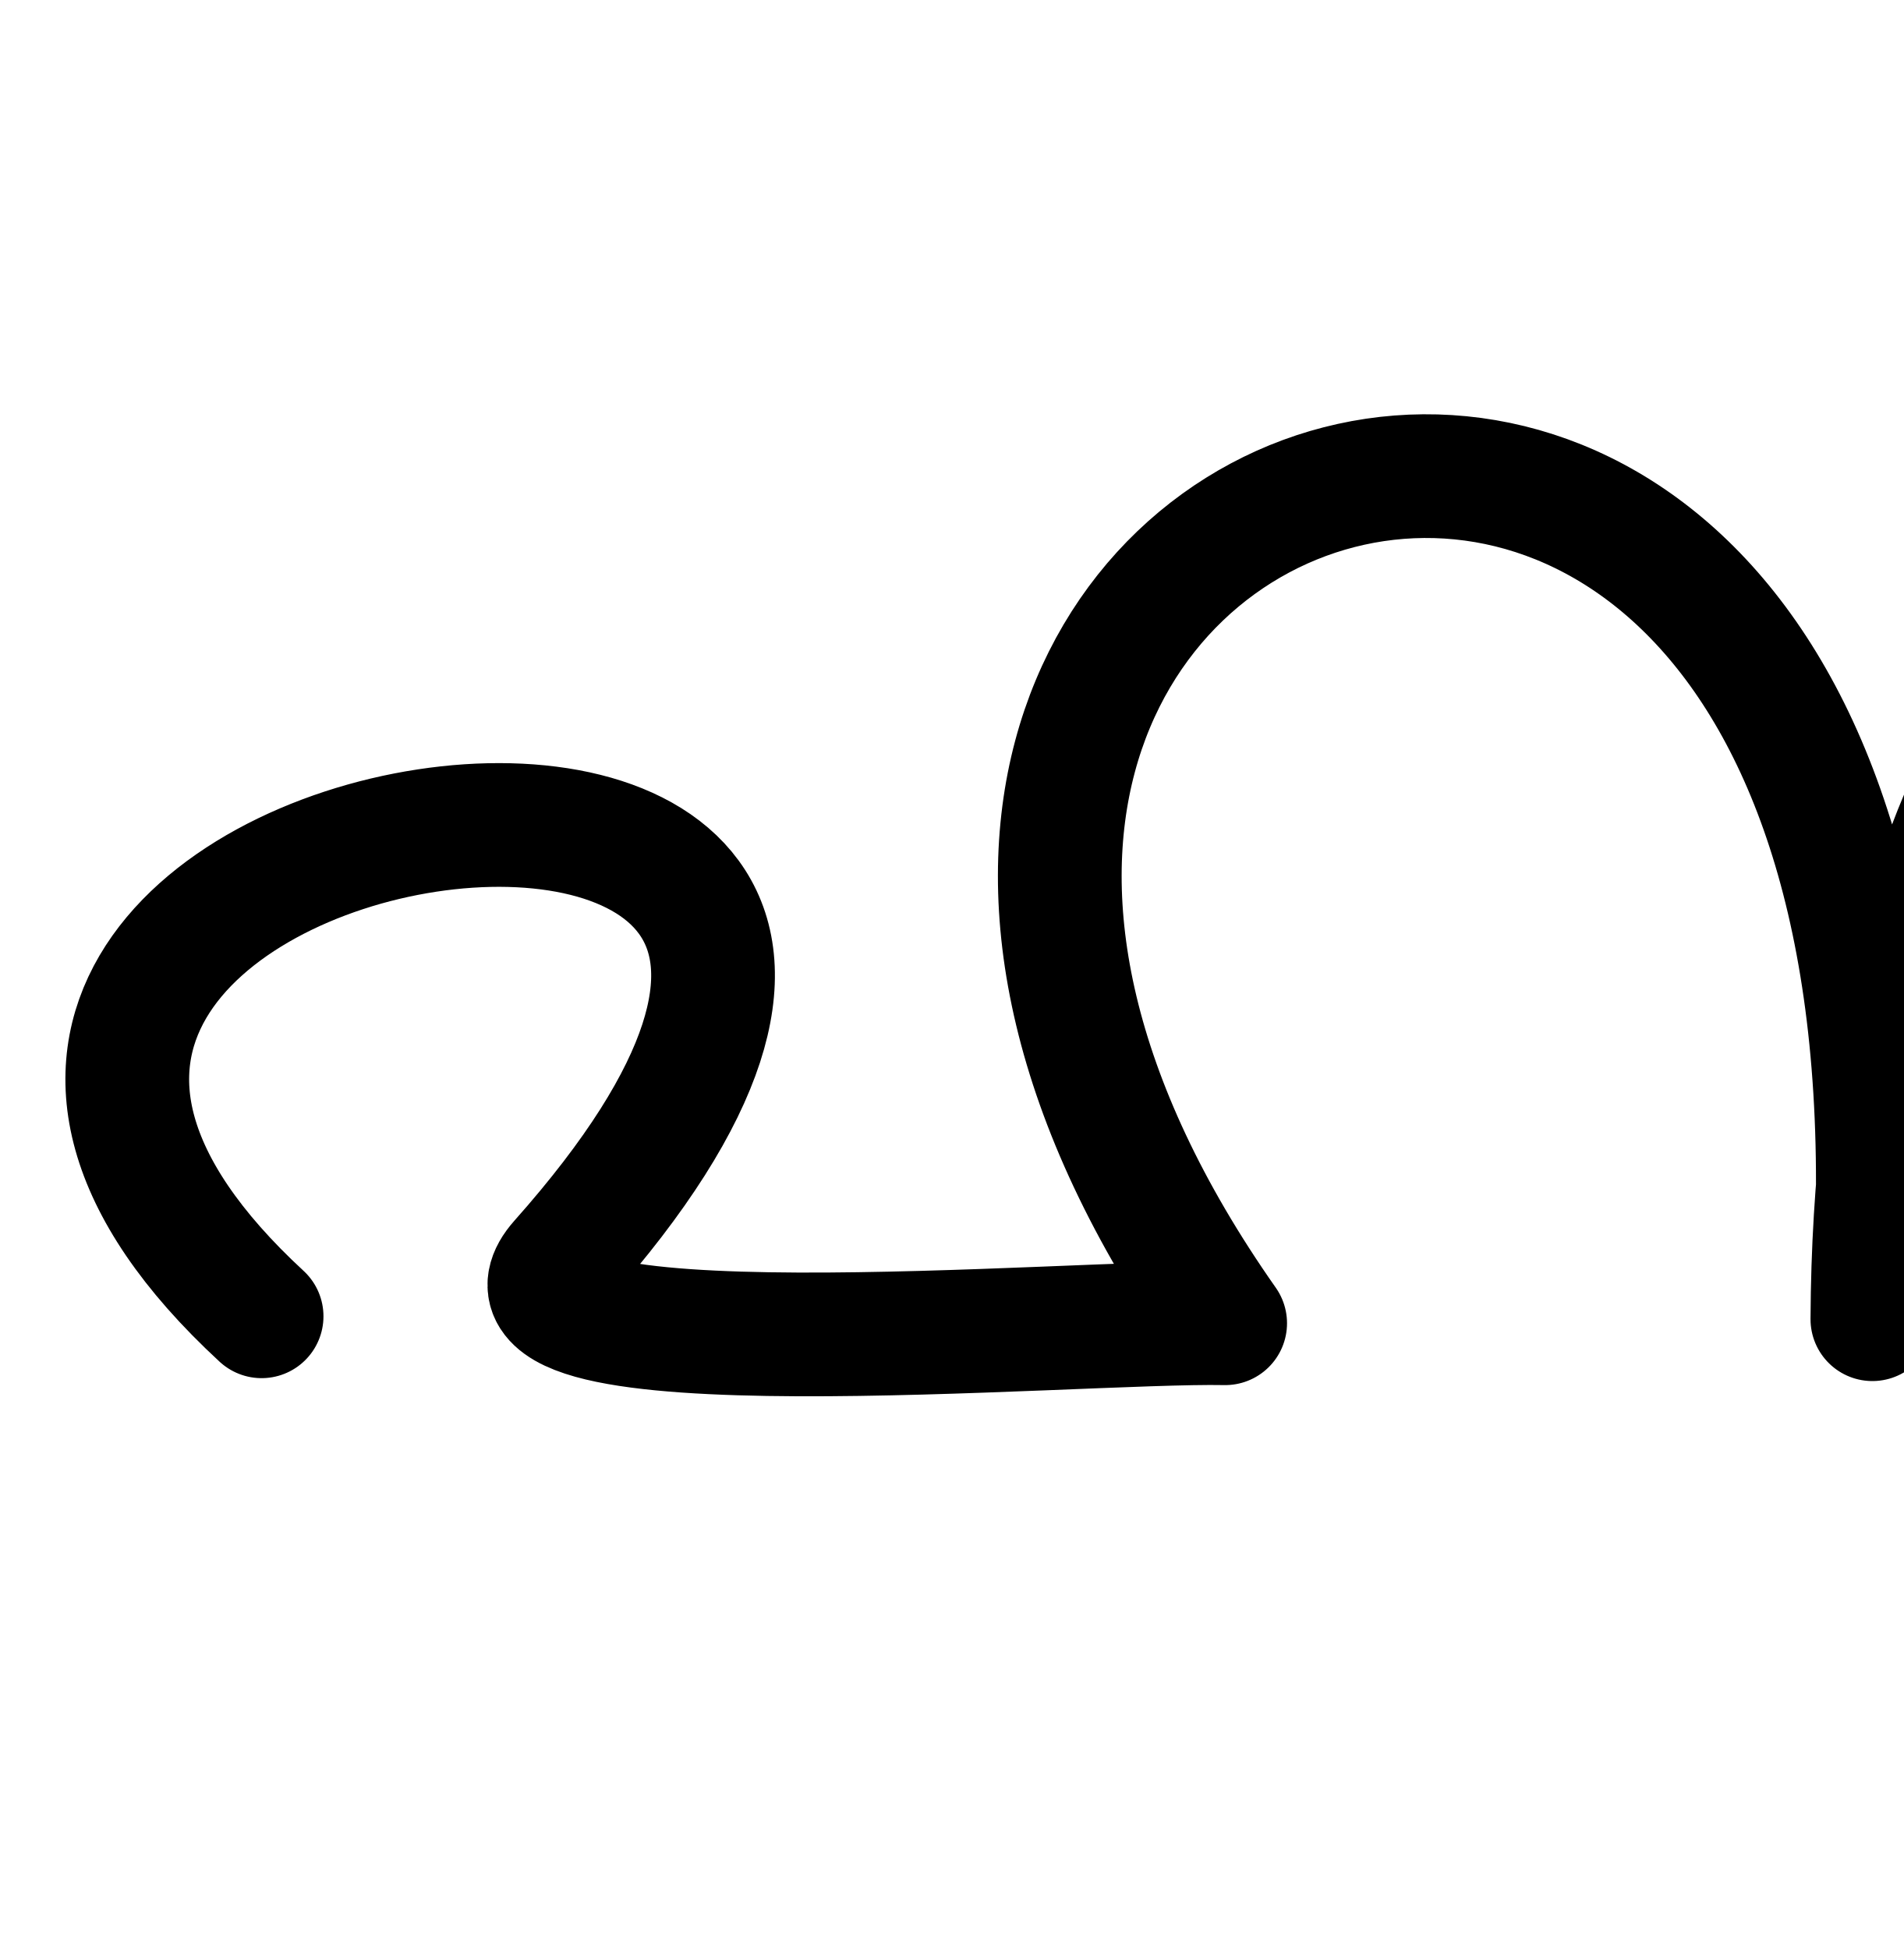
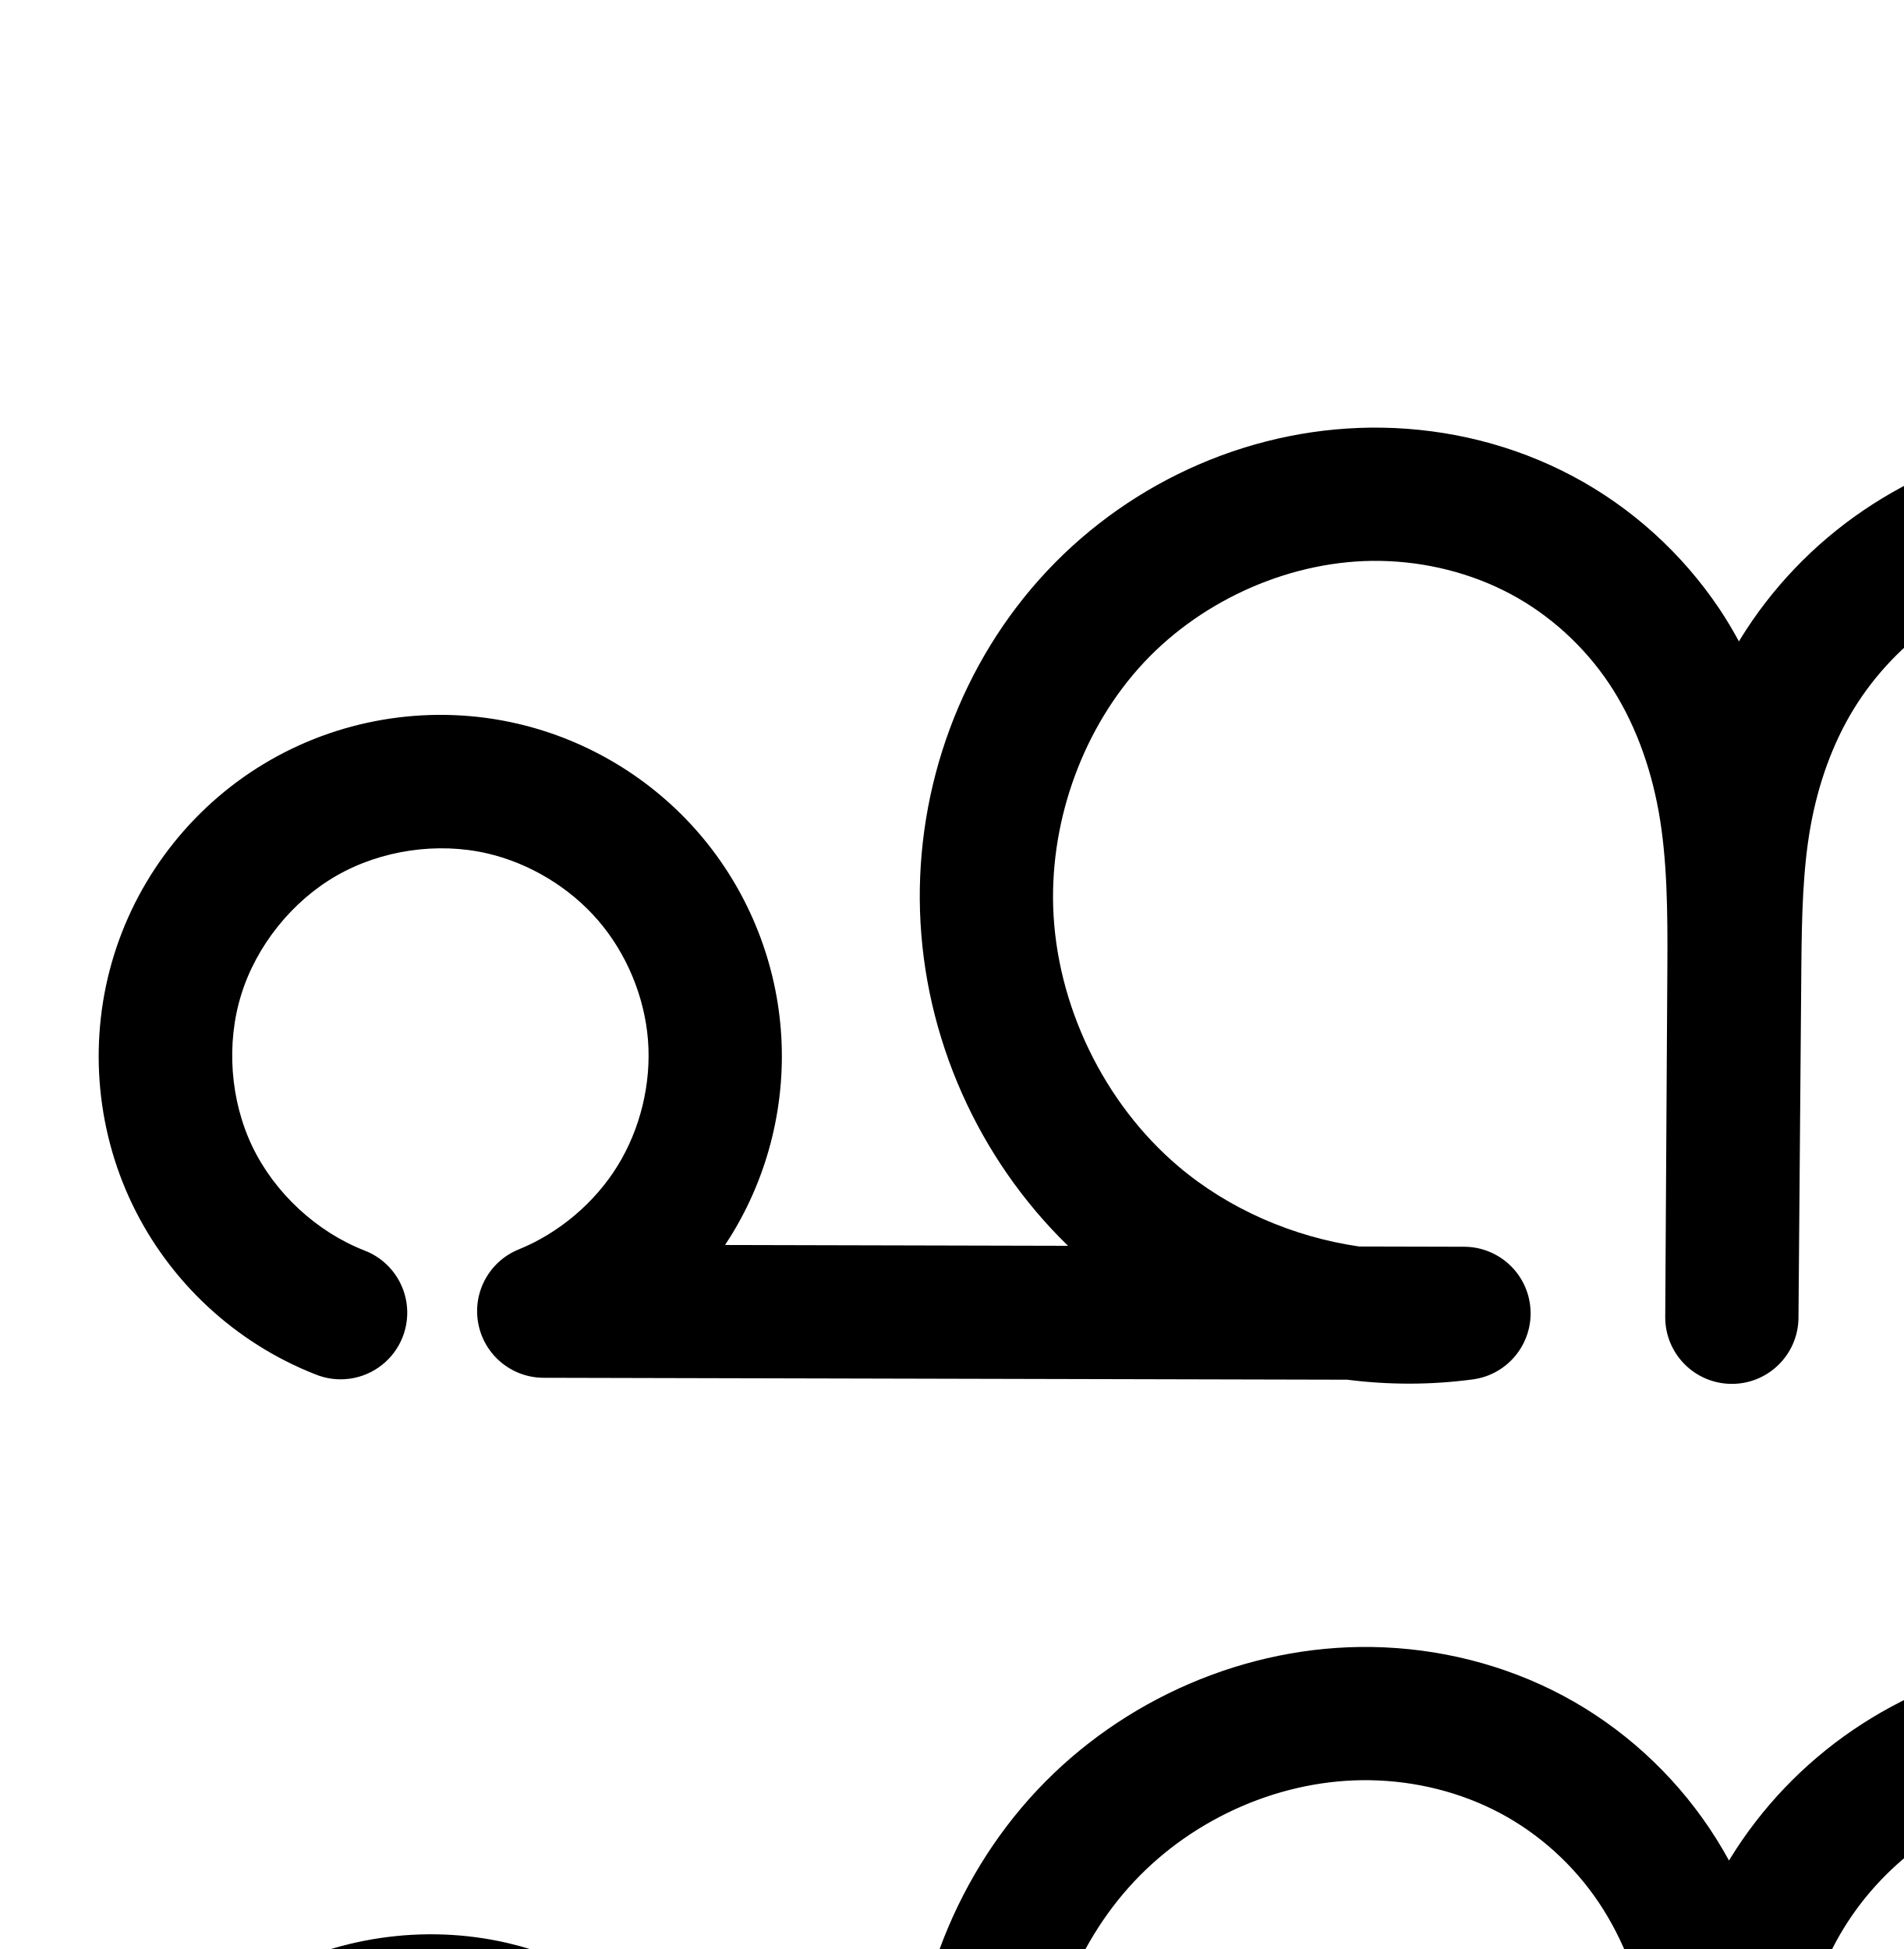
<svg xmlns="http://www.w3.org/2000/svg" width="2000" height="2048" id="svg2992" version="1.1">
  <defs id="defs5498">
    </defs>
  <g id="layer1" transform="translate(0,1048)">
    <g id="layer1-5" transform="translate(24.98732,25.33979)">
      <g transform="translate(9.871738,-66.18493)" id="layer1-4">
-         <path transform="translate(0,-1048)" id="path4245" d="m 240,1424 c -602.928,-556.549 961.299,-785.378 314.314,-57.434 -107.277,120.701 537.707,61.653 698.068,64.737 -661.774,-942.459 787.794,-1406.865 680.025,-4.248 5.934,-1167.482 1002.3,-1076.795 903.402,-364.819 -42.149,363.132 -560.497,542.254 -571.642,134.487 -7.696,-281.564 299.145,-456.233 533.847,-150.433" style="fill:none;stroke:#000000;stroke-width:130;stroke-linecap:round;stroke-linejoin:round;stroke-miterlimit:4;stroke-dasharray:none;stroke-opacity:1" />
        <g transform="translate(1138.311,47.01926)" id="layer1-9" />
        <g transform="translate(1669.11,32.08601)" id="layer1-6" />
+         <path style="color:#000000;font-style:normal;font-variant:normal;font-weight:normal;font-stretch:normal;font-size:medium;line-height:normal;font-family:sans-serif;text-indent:0;text-align:start;text-decoration:none;text-decoration-line:none;text-decoration-style:solid;text-decoration-color:#000000;letter-spacing:normal;word-spacing:normal;text-transform:none;direction:ltr;block-progression:tb;writing-mode:lr-tb;baseline-shift:baseline;text-anchor:start;white-space:normal;clip-rule:nonzero;display:inline;overflow:visible;visibility:visible;opacity:1;isolation:auto;mix-blend-mode:normal;color-interpolation:sRGB;color-interpolation-filters:linearRGB;solid-color:#000000;solid-opacity:1;fill:#000000;fill-opacity:1;fill-rule:evenodd;stroke:none;stroke-width:140;stroke-linecap:round;stroke-linejoin:round;stroke-miterlimit:4;stroke-dasharray:none;stroke-dashoffset:0;stroke-opacity:1;color-rendering:auto;image-rendering:auto;shape-rendering:auto;text-rendering:auto;enable-background:accumulate" d="m 1417.527,-557.756 c -133.115,-2.192 -262.11,54.391 -352.441,150.764 -90.139,96.168 -137.416,226.484 -133.318,357.17 4.152,132.402 60.942,259.706 155.498,351.752 l -360.346,-0.861 c 2.096,-3.164 4.18,-6.337 6.178,-9.572 C 773.066,226.771 791.503,150.535 785.525,74.699 779.548,-1.137 749.393,-73.543 699.777,-131.207 650.161,-188.871 583.064,-229.488 508.969,-246.713 420.934,-267.178 327.583,-253.446 249.172,-208.494 170.761,-163.542 111.742,-89.924 84.92,-3.613 58.098,82.698 64.998,176.799 104.121,258.275 c 39.123,81.476 108.246,145.699 192.375,178.734 a 70.007,70.007 0 1 0 51.172,-130.312 C 297.509,287.001 253.65,246.253 230.324,197.676 206.999,149.098 202.622,89.392 218.613,37.932 c 15.992,-51.46 53.439,-98.168 100.189,-124.969 46.75,-26.801 105.977,-35.514 158.465,-23.313 44.457,10.335 86.617,35.857 116.387,70.455 29.769,34.598 48.716,80.093 52.303,125.594 3.587,45.501 -7.998,93.405 -31.979,132.24 -23.981,38.835 -61.622,70.646 -103.91,87.818 a 70.007,70.007 0 0 0 26.17,134.857 l 844.299,2.014 c 43.672,5.565 88.144,5.602 132.203,-0.332 a 70.007,70.007 0 0 0 -9.176,-139.375 l -110.43,-0.264 c -69.506,-10.096 -136.849,-39.267 -189.783,-84.105 -78.519,-66.511 -128.427,-169.911 -131.652,-272.764 -2.929,-93.394 32.354,-189.636 95.531,-257.039 62.984,-67.197 156.946,-108.025 247.99,-106.525 47.73,0.786 95.404,12.668 136.656,34.615 41.139,21.887 77.293,54.721 103.502,93.727 26.233,39.042 43.7,85.968 52.555,135.449 a 70.007,70.007 0 0 0 0,0.002 c 8.871,49.572 9.421,104.054 9.068,162.047 l -2.248,369.453 a 70.007,70.007 0 0 0 139.996,0.998 l 0,-0.146 0,-0.359 3.029,-370.162 c 0.429,-52.447 1.6,-101.623 9.615,-146.367 8.008,-44.705 23.103,-87.245 45.48,-123.705 22.39,-36.48 52.994,-68.462 88.533,-92.652 35.667,-24.277 77.256,-41.574 120.941,-51.262 112.243,-24.892 238.462,3.685 330.203,73.9 53.078,40.624 95.705,95.892 123.953,157.646 -8.278,-6.153 -16.851,-11.949 -25.701,-17.359 -71.008,-43.407 -155.955,-59.72 -237.99,-45.701 -82.035,14.019 -156.746,57.615 -209.311,122.139 -36.626,44.959 -61.433,98.667 -71.766,155.846 -10.335,57.191 -5.907,116.332 13.029,171.4 18.94,55.08 51.885,104.571 95.59,143.248 43.714,38.685 96.967,65.454 154.242,77.311 65.931,13.649 133.793,6.894 195.285,-16.449 61.325,-23.28 114.706,-62.289 156.488,-110.797 83.593,-97.05 115.889,-225.324 106.994,-347.145 -11.455,-156.875 -90.374,-305.372 -215.727,-401.313 -125.487,-96.043 -290.783,-133.739 -445.601,-99.404 -59.61,13.22 -117.608,36.948 -169.406,72.205 -51.927,35.345 -96.121,81.459 -129.076,135.154 -0.464,0.756 -0.867,1.537 -1.326,2.295 -6.383,-11.664 -13.142,-23.177 -20.65,-34.352 -38.995,-58.035 -91.876,-106.217 -153.951,-139.242 -61.961,-32.965 -130.94,-49.861 -200.106,-51 z m 955.271,455.363 c 36.799,0.58 74.048,10.976 104.99,29.891 41.257,25.22 74.148,67.326 88.631,113.461 14.483,46.135 11.556,99.482 -7.885,143.756 a 70.007,70.007 0 0 0 -3.627,10.166 c -4.635,6.48 -9.447,12.806 -14.607,18.797 -27.371,31.777 -62.359,56.951 -100.098,71.277 -37.572,14.263 -79.39,18.073 -117.221,10.242 -32.862,-6.803 -64.624,-22.742 -89.842,-45.059 -25.227,-22.325 -44.986,-51.966 -55.978,-83.932 -10.996,-31.977 -13.684,-67.588 -7.65,-100.979 6.036,-33.402 21.026,-65.912 42.537,-92.318 30.541,-37.489 76.688,-64.417 124.352,-72.562 11.916,-2.036 24.132,-2.933 36.398,-2.74 z" id="path4139-0-3-5-1" />
+         <path style="fill:none;fill-rule:evenodd;stroke:#000000;stroke-width:140;stroke-linecap:round;stroke-linejoin:round;stroke-miterlimit:4;stroke-dasharray:none;stroke-opacity:1" d="m 311.535,1653.115 c -67.144,-26.366 -123.635,-78.852 -154.859,-143.879 -31.224,-65.027 -36.862,-141.931 -15.456,-210.816 21.407,-68.885 69.639,-129.049 132.22,-164.925 62.581,-35.876 138.87,-47.1 209.131,-30.766 59.276,13.78 113.905,46.85 153.598,92.98 39.693,46.131 64.242,105.082 69.024,165.751 4.782,60.669 -10.227,122.738 -42.202,174.518 -31.975,51.78 -80.748,93.001 -137.133,115.898 l 966.991,2.307 c -122.381,16.483 -251.065,-21.142 -345.29,-100.956 -94.225,-79.814 -152.503,-200.558 -156.373,-323.983 -3.513,-112.04 37.766,-225.32 114.424,-307.105 76.658,-81.785 188.136,-130.491 300.216,-128.645 58.448,0.963 116.774,15.352 168.381,42.808 51.607,27.456 96.124,67.965 128.726,116.485 32.602,48.52 53.061,104.617 63.358,162.159 10.297,57.542 10.518,116.35 10.162,174.805 l -2.248,369.452 3.032,-370.667 c 0.433,-52.901 1.381,-106.064 10.71,-158.138 9.328,-52.073 27.053,-102.891 54.725,-147.978 27.673,-45.088 65.072,-84.136 108.805,-113.903 43.733,-29.767 93.525,-50.28 145.173,-61.734 133.531,-29.613 279.289,3.523 387.903,86.652 108.614,83.129 178.495,214.411 188.456,350.824 7.717,105.68 -21.064,216.078 -90.217,296.363 -34.576,40.143 -78.761,72.234 -128.293,91.037 -49.532,18.803 -104.372,24.086 -156.253,13.346 -45.069,-9.33 -87.576,-30.683 -122.042,-61.184 -34.466,-30.501 -60.818,-70.068 -75.784,-113.591 -14.966,-43.523 -18.524,-90.898 -10.34,-136.189 8.185,-45.291 28.083,-88.399 57.151,-124.082 41.552,-51.006 101.981,-86.268 166.83,-97.35 64.849,-11.082 133.559,2.112 189.691,36.426 56.132,34.313 99.202,89.45 118.907,152.219 19.704,62.769 15.873,132.629 -10.578,192.867" id="path4139-0-3-5-1-5" />
      </g>
    </g>
  </g>
</svg>
